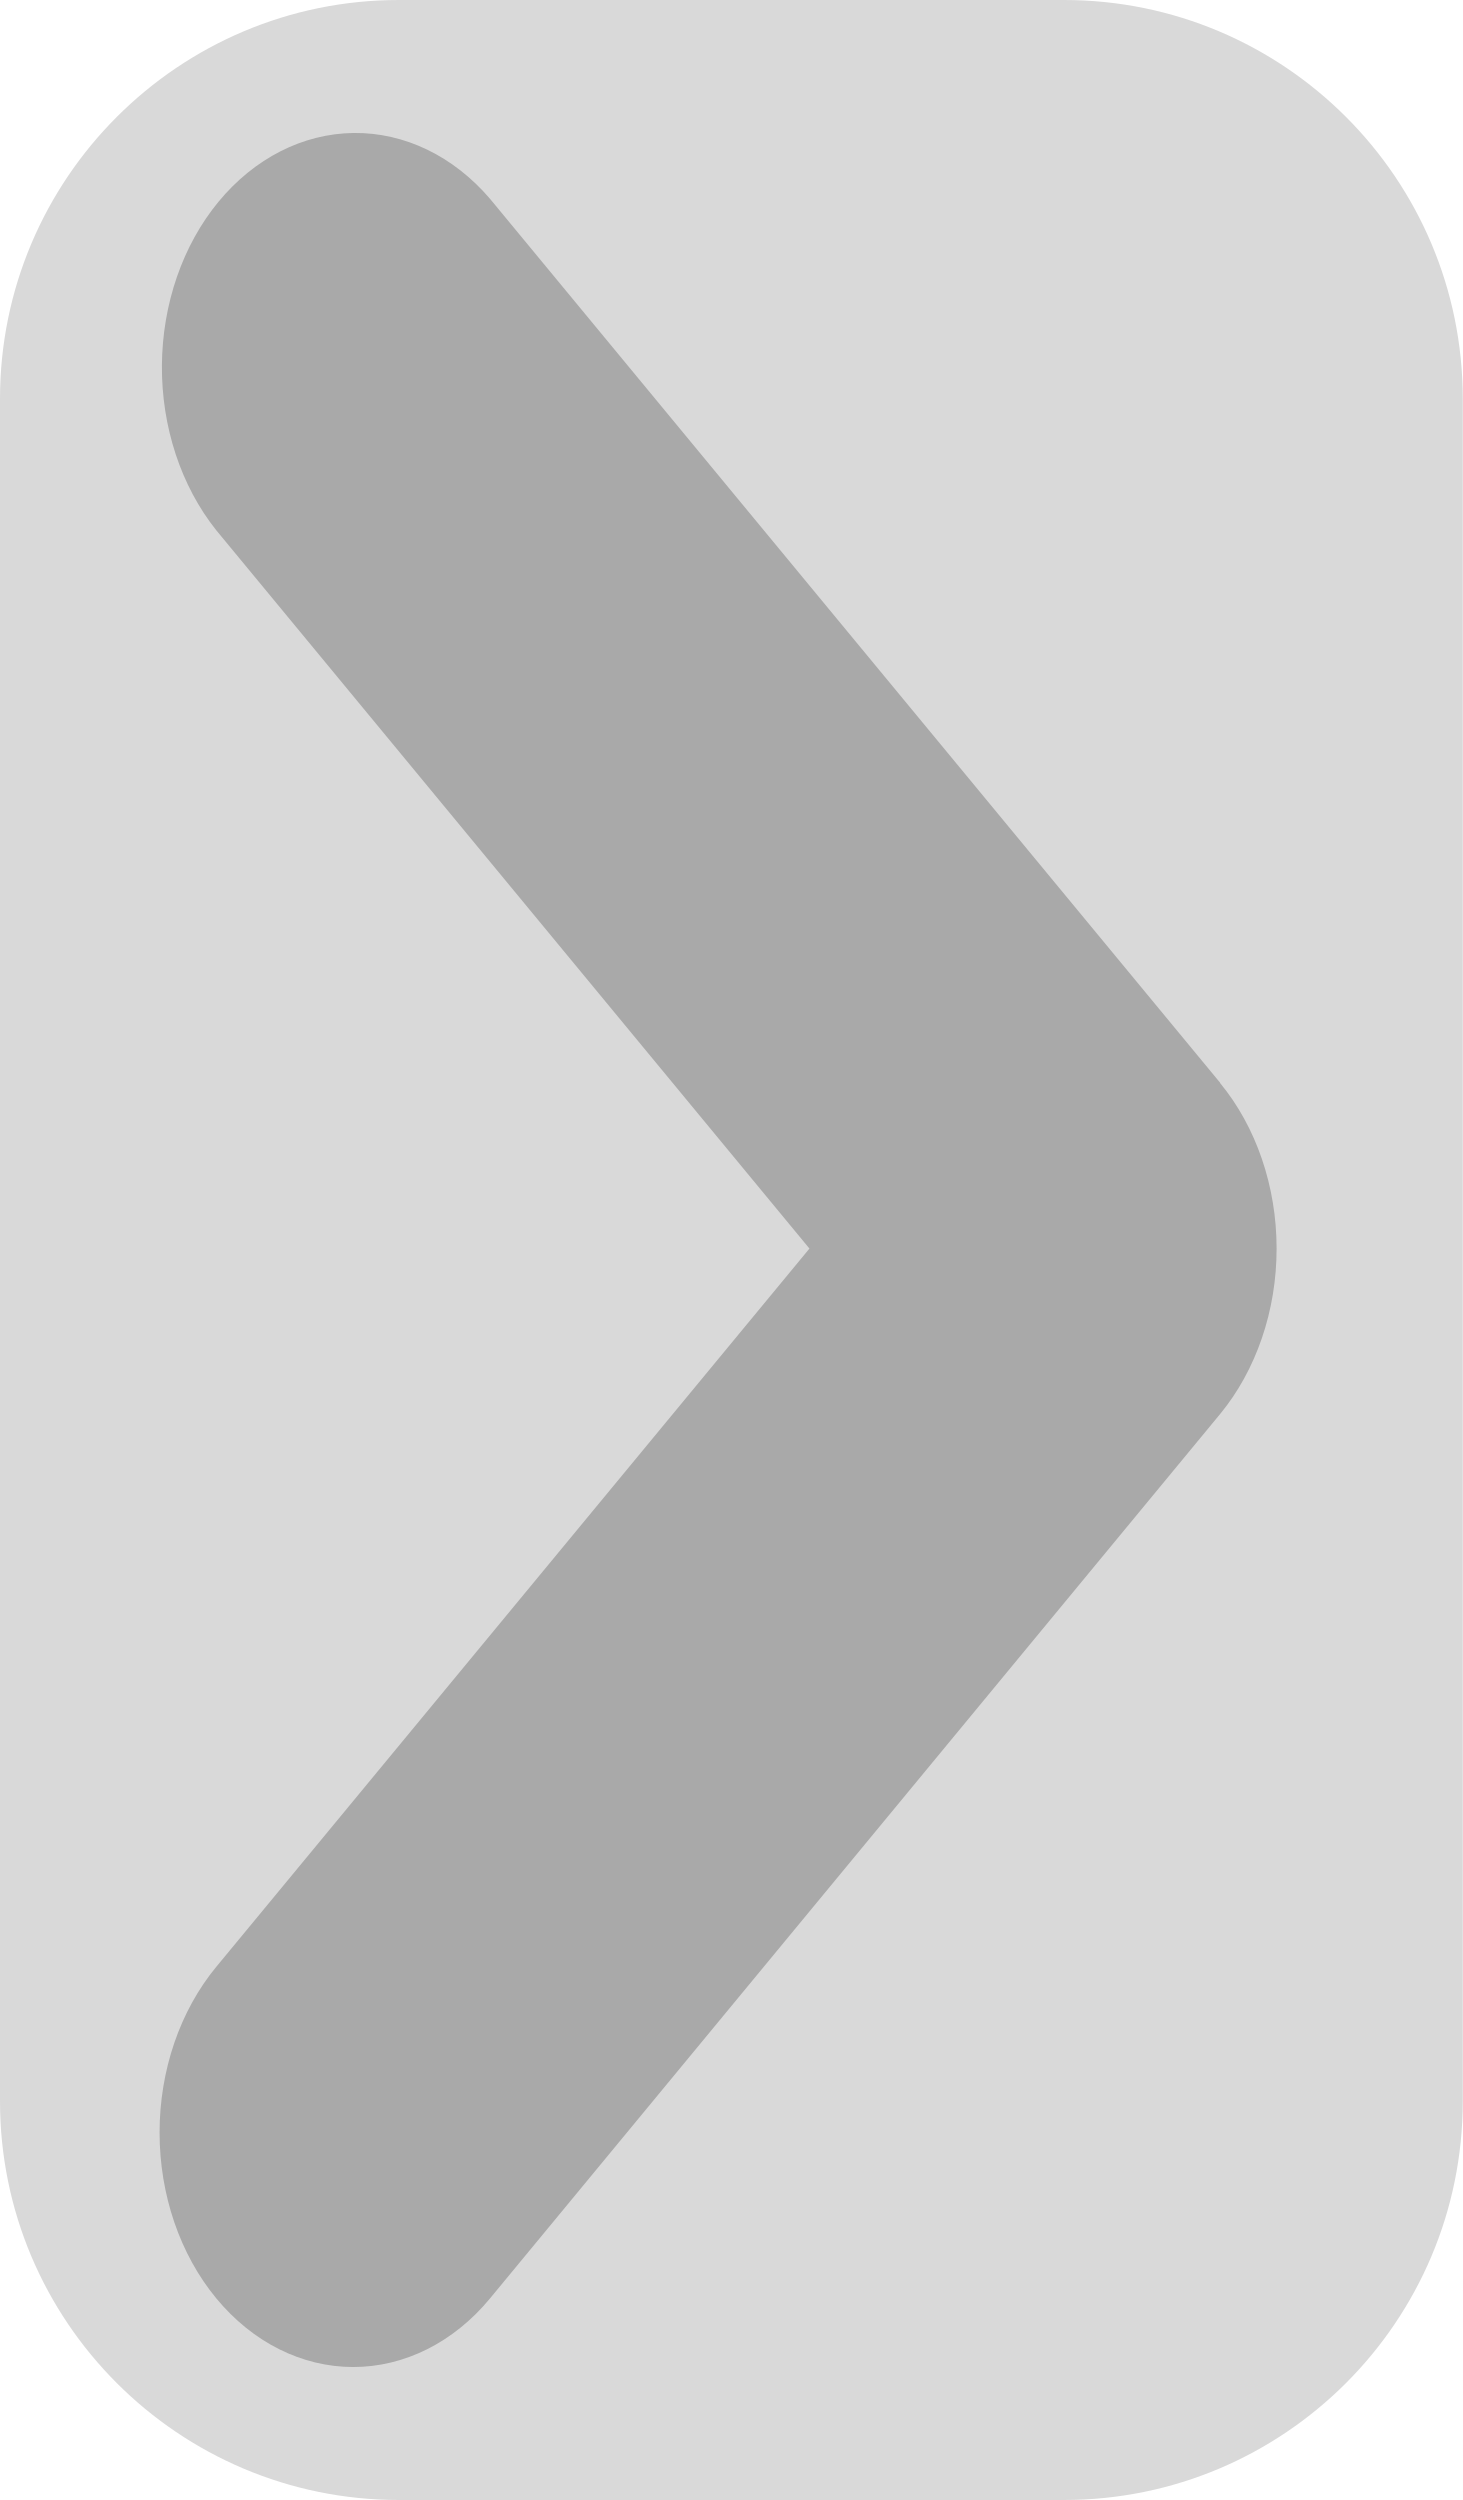
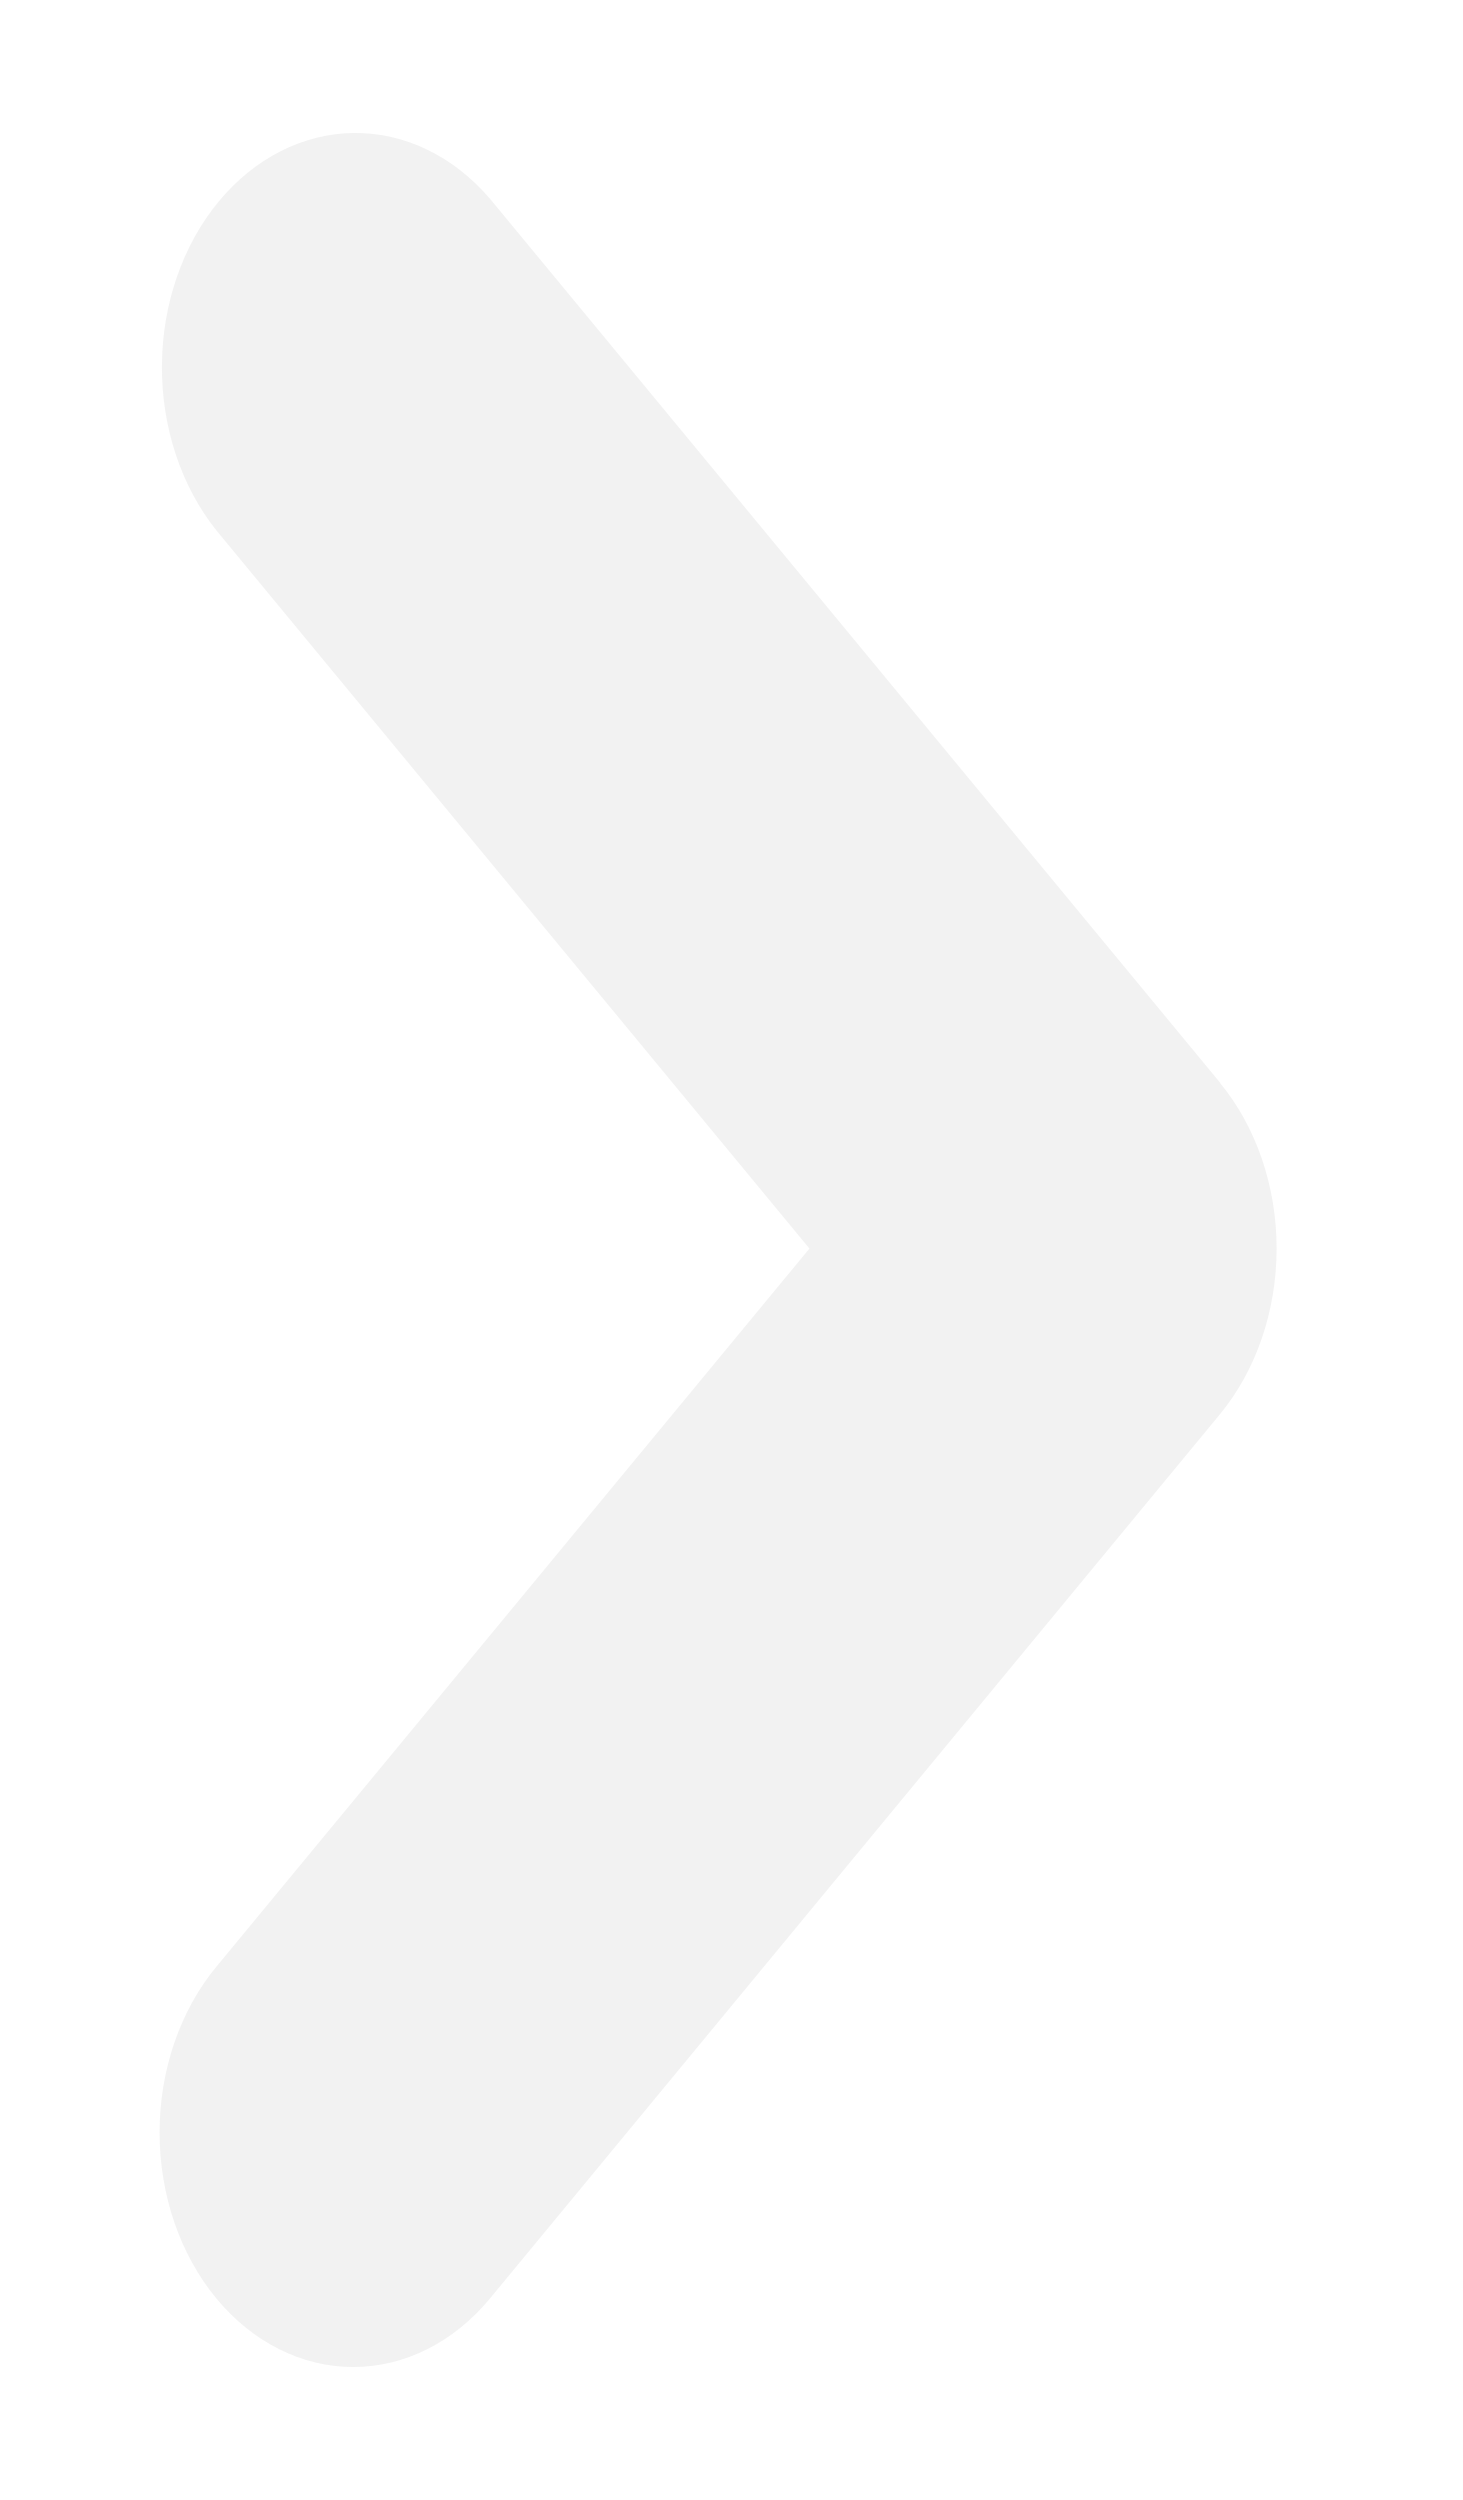
<svg xmlns="http://www.w3.org/2000/svg" width="55" height="94" viewBox="0 0 55 94" fill="none">
-   <path d="M0 15C0 6.716 6.716 0 15 0H40C48.284 0 55 6.716 55 15V79C55 87.284 48.284 94 40 94H15C6.716 94 0 87.284 0 79V15Z" fill="#D9D9D9" />
-   <path fill-rule="evenodd" clip-rule="evenodd" d="M45.874 40.714C45.872 40.716 45.872 40.718 45.874 40.72C47.235 42.372 48 44.611 48 46.946C48 49.281 47.234 51.521 45.871 53.174L18.425 86.42C17.06 88.072 15.208 89.001 13.278 89C11.347 88.999 9.496 88.07 8.131 86.417C6.766 84.763 6 82.521 6 80.183C6 77.846 6.768 75.604 8.133 73.951L30.435 46.946L8.133 19.94C6.807 18.278 6.072 16.052 6.088 13.741C6.104 11.431 6.868 9.219 8.217 7.584C9.566 5.95 11.391 5.022 13.3 5C15.208 4.979 17.047 5.867 18.421 7.471L45.874 40.708C45.875 40.71 45.875 40.712 45.874 40.714Z" fill="#A9A9A9" />
+   <path d="M0 15C0 6.716 6.716 0 15 0H40C48.284 0 55 6.716 55 15V79C55 87.284 48.284 94 40 94H15C6.716 94 0 87.284 0 79V15Z" fill="#D9D9D9" fill-opacity="0" />
+   <path fill-rule="evenodd" clip-rule="evenodd" d="M45.874 40.714C45.872 40.716 45.872 40.718 45.874 40.72C47.235 42.372 48 44.611 48 46.946C48 49.281 47.234 51.521 45.871 53.174L18.425 86.42C17.06 88.072 15.208 89.001 13.278 89C11.347 88.999 9.496 88.07 8.131 86.417C6.766 84.763 6 82.521 6 80.183C6 77.846 6.768 75.604 8.133 73.951L30.435 46.946L8.133 19.94C6.807 18.278 6.072 16.052 6.088 13.741C6.104 11.431 6.868 9.219 8.217 7.584C9.566 5.95 11.391 5.022 13.3 5C15.208 4.979 17.047 5.867 18.421 7.471L45.874 40.708C45.875 40.71 45.875 40.712 45.874 40.714Z" fill="#A9A9A9" fill-opacity="0.15" />
</svg>
